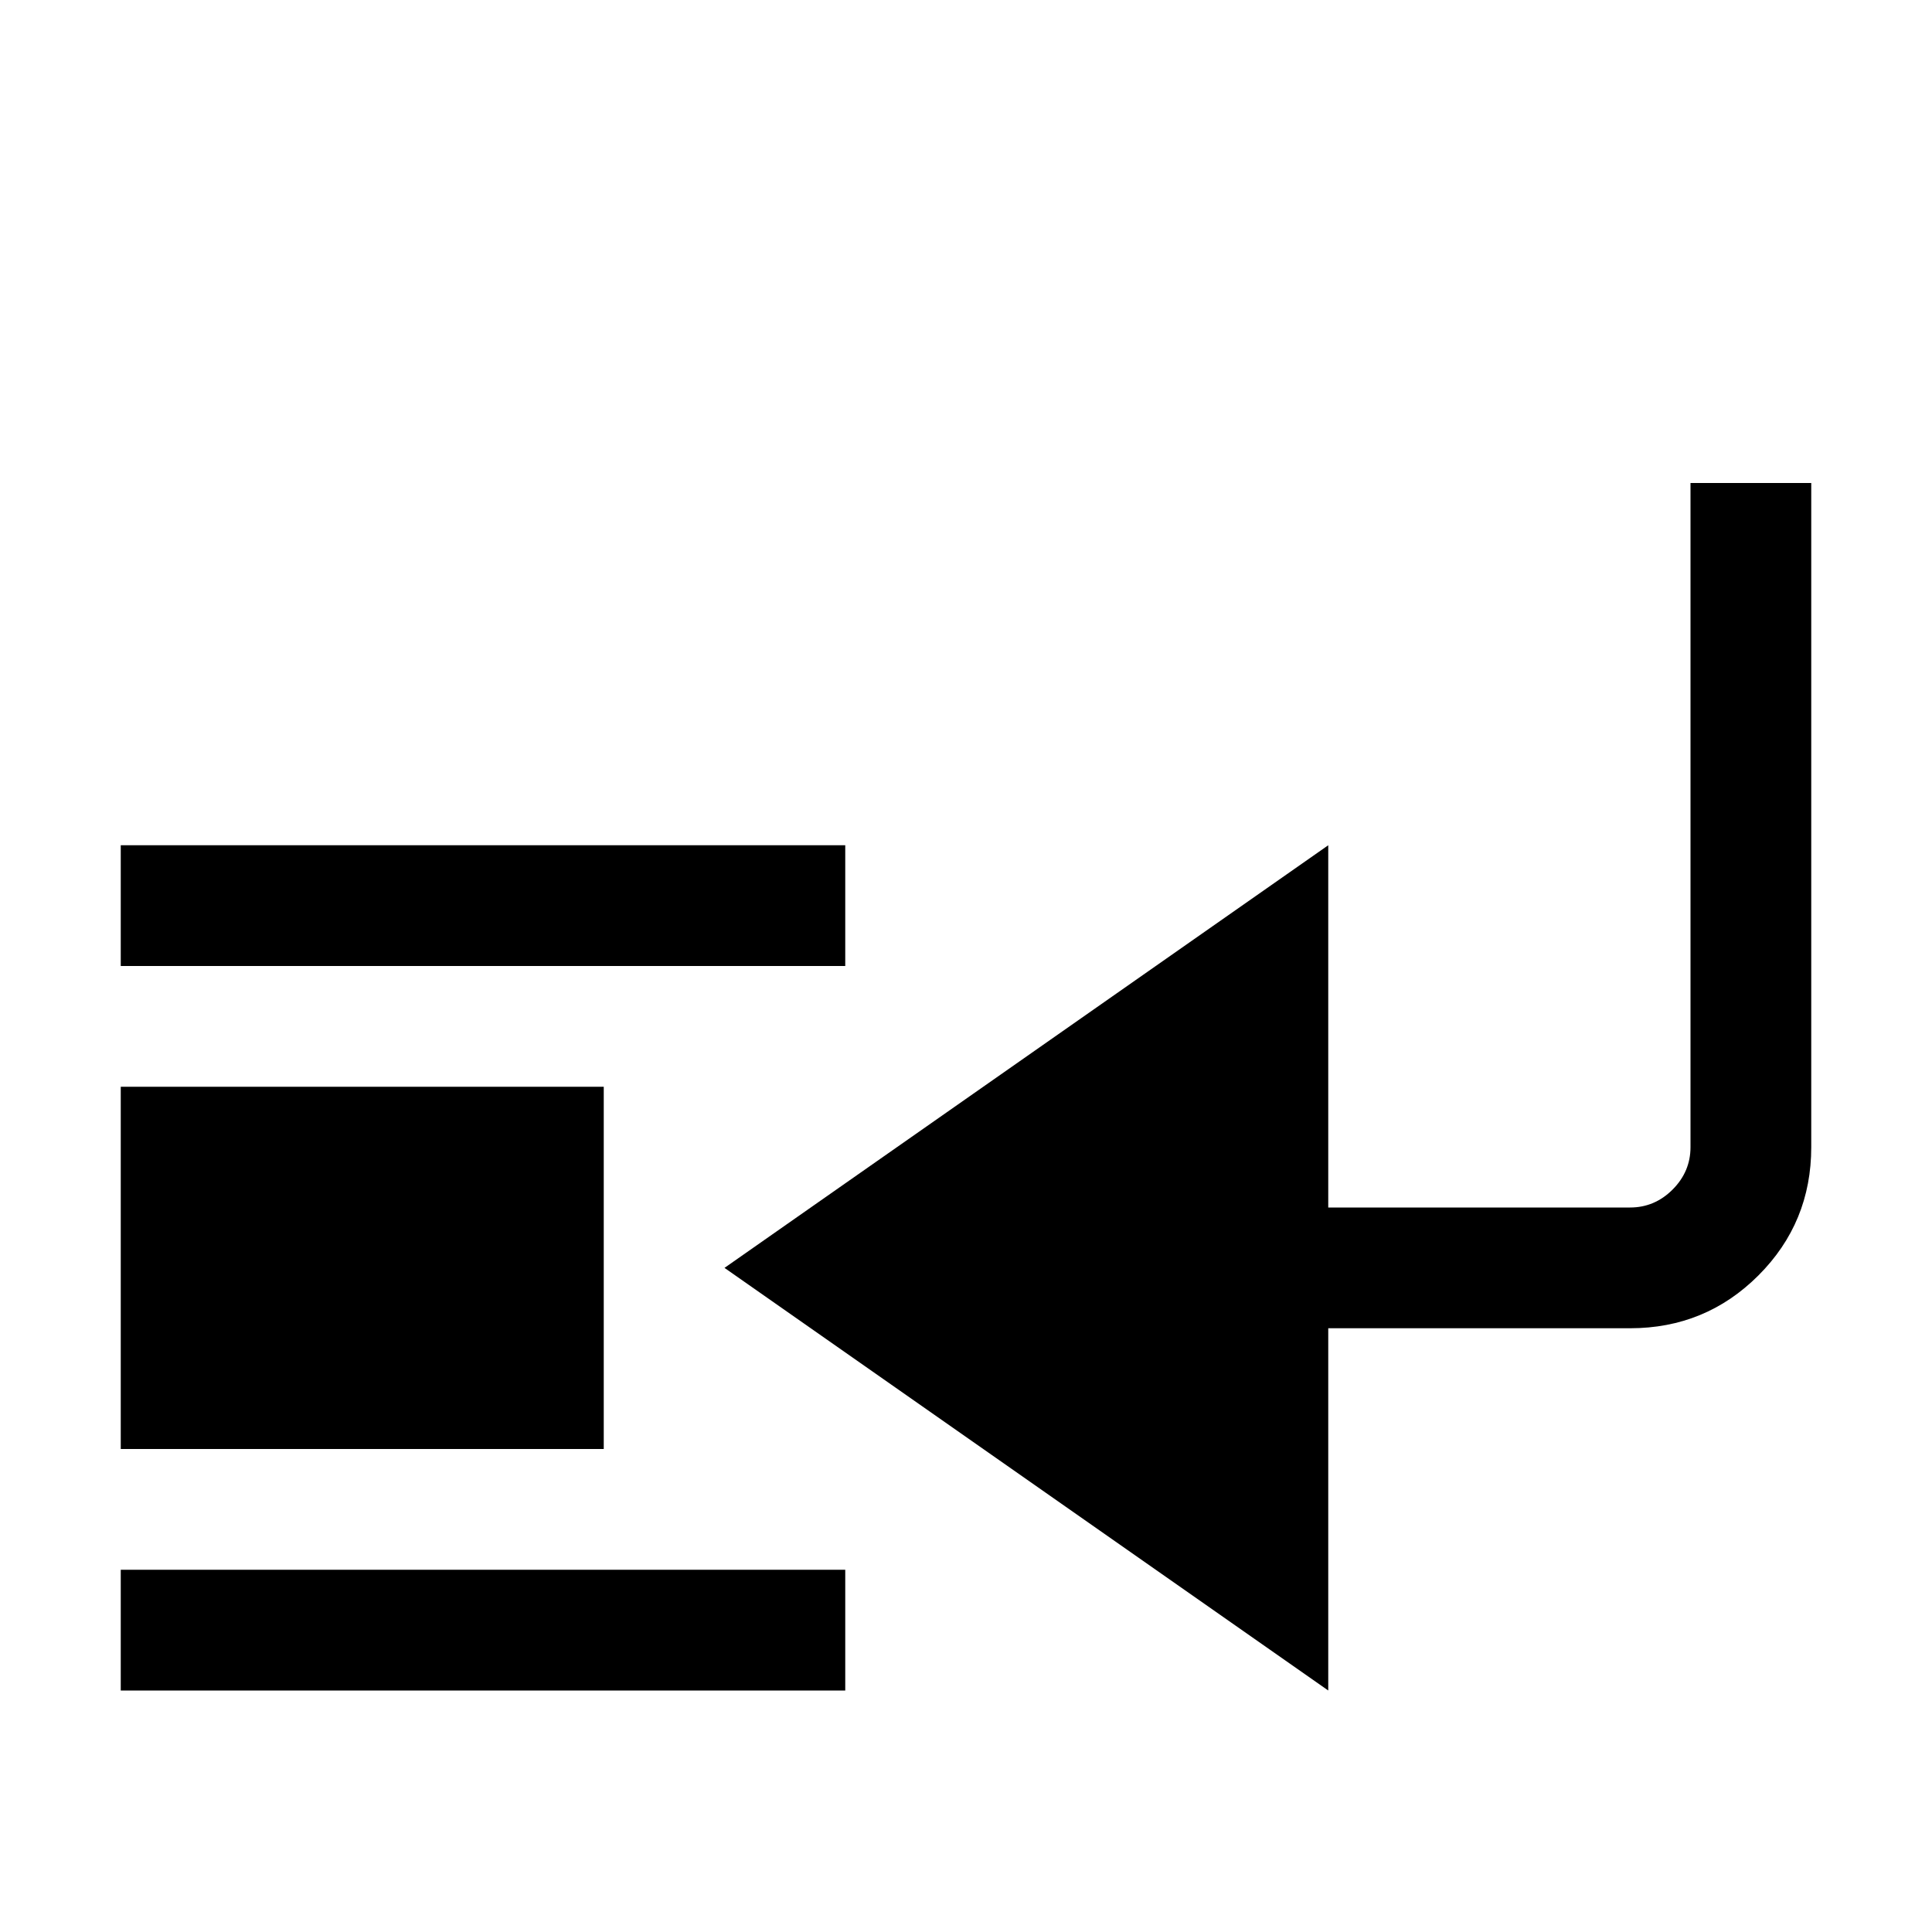
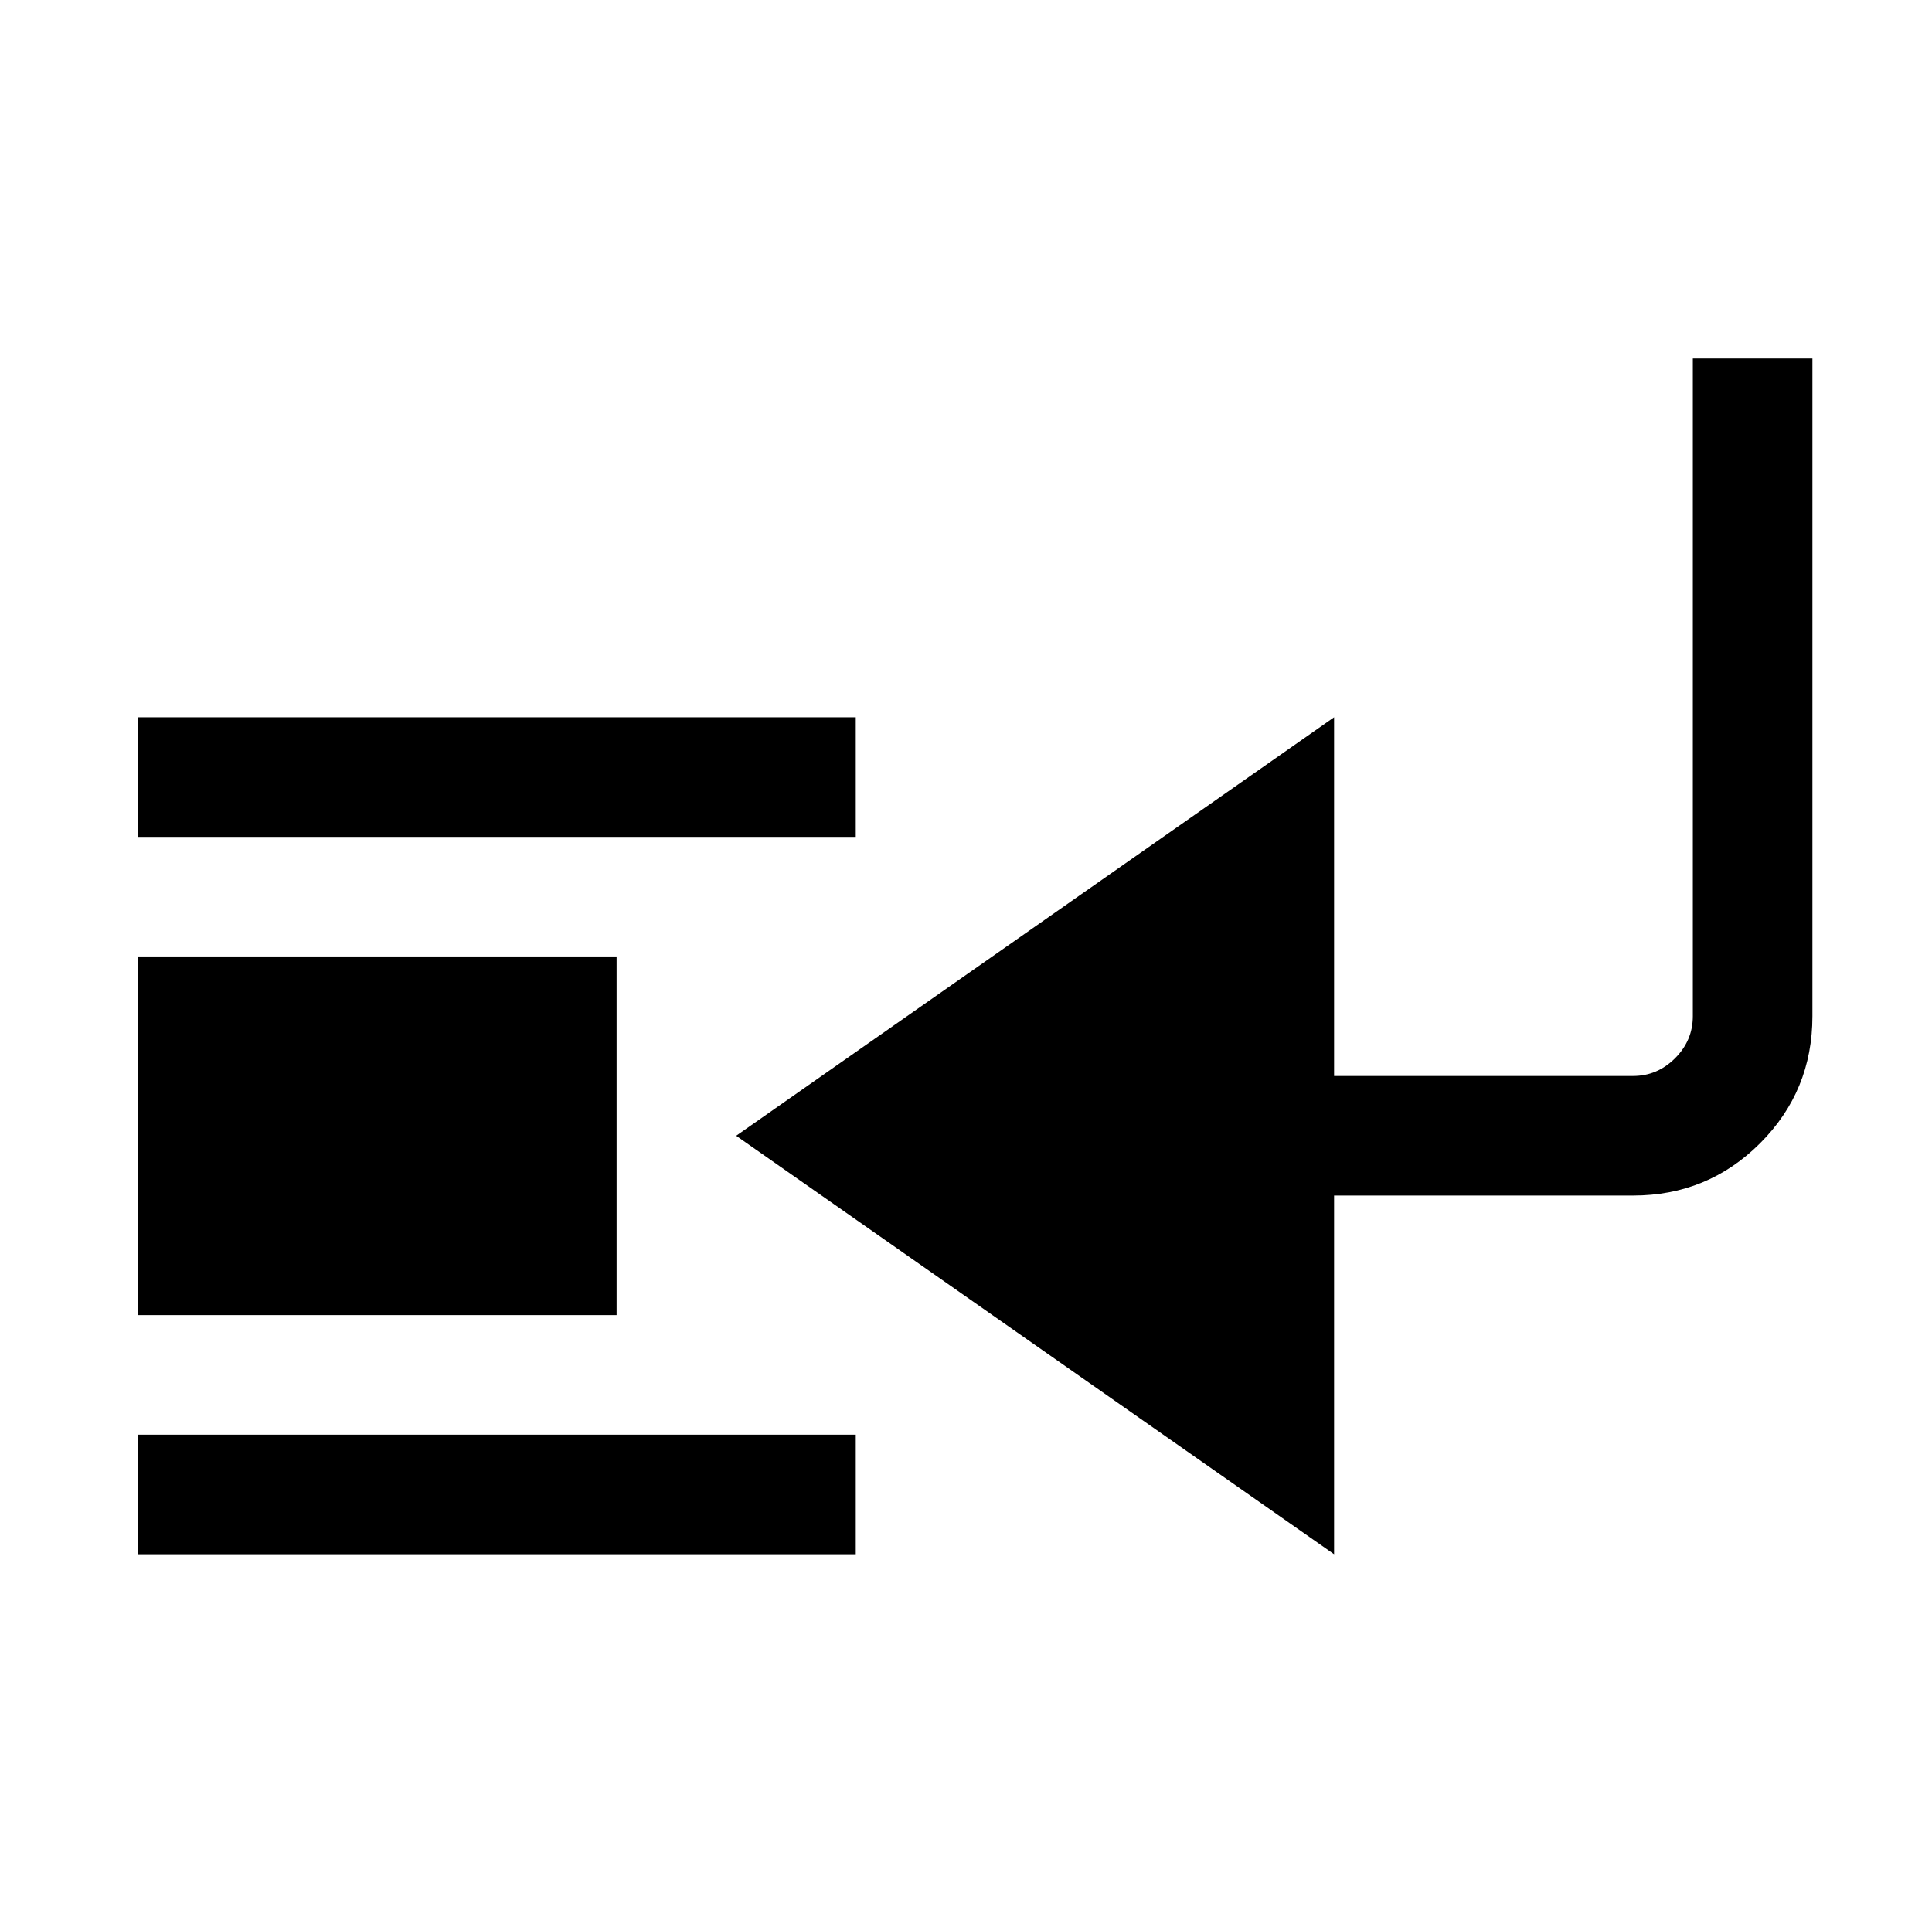
- <svg xmlns="http://www.w3.org/2000/svg" version="1.1" viewBox="0 -64 1024 1024">
+ <svg xmlns="http://www.w3.org/2000/svg" version="1.1" viewBox="-10 0 1034 1024">
  <g transform="matrix(1 0 0 -1 0 960)">
    <path fill="currentColor" d="M64 576h384v-64h-384v64zM64 448h256v-192h-256v192zM64 192h384v-64h-384v64zM896 768v-352q0 -13 -9.5 -22.5t-22.5 -9.5h-160v192l-320 -224l320 -224v192h160q40 0 68 28t28 68v352h-64z" />
  </g>
</svg>
